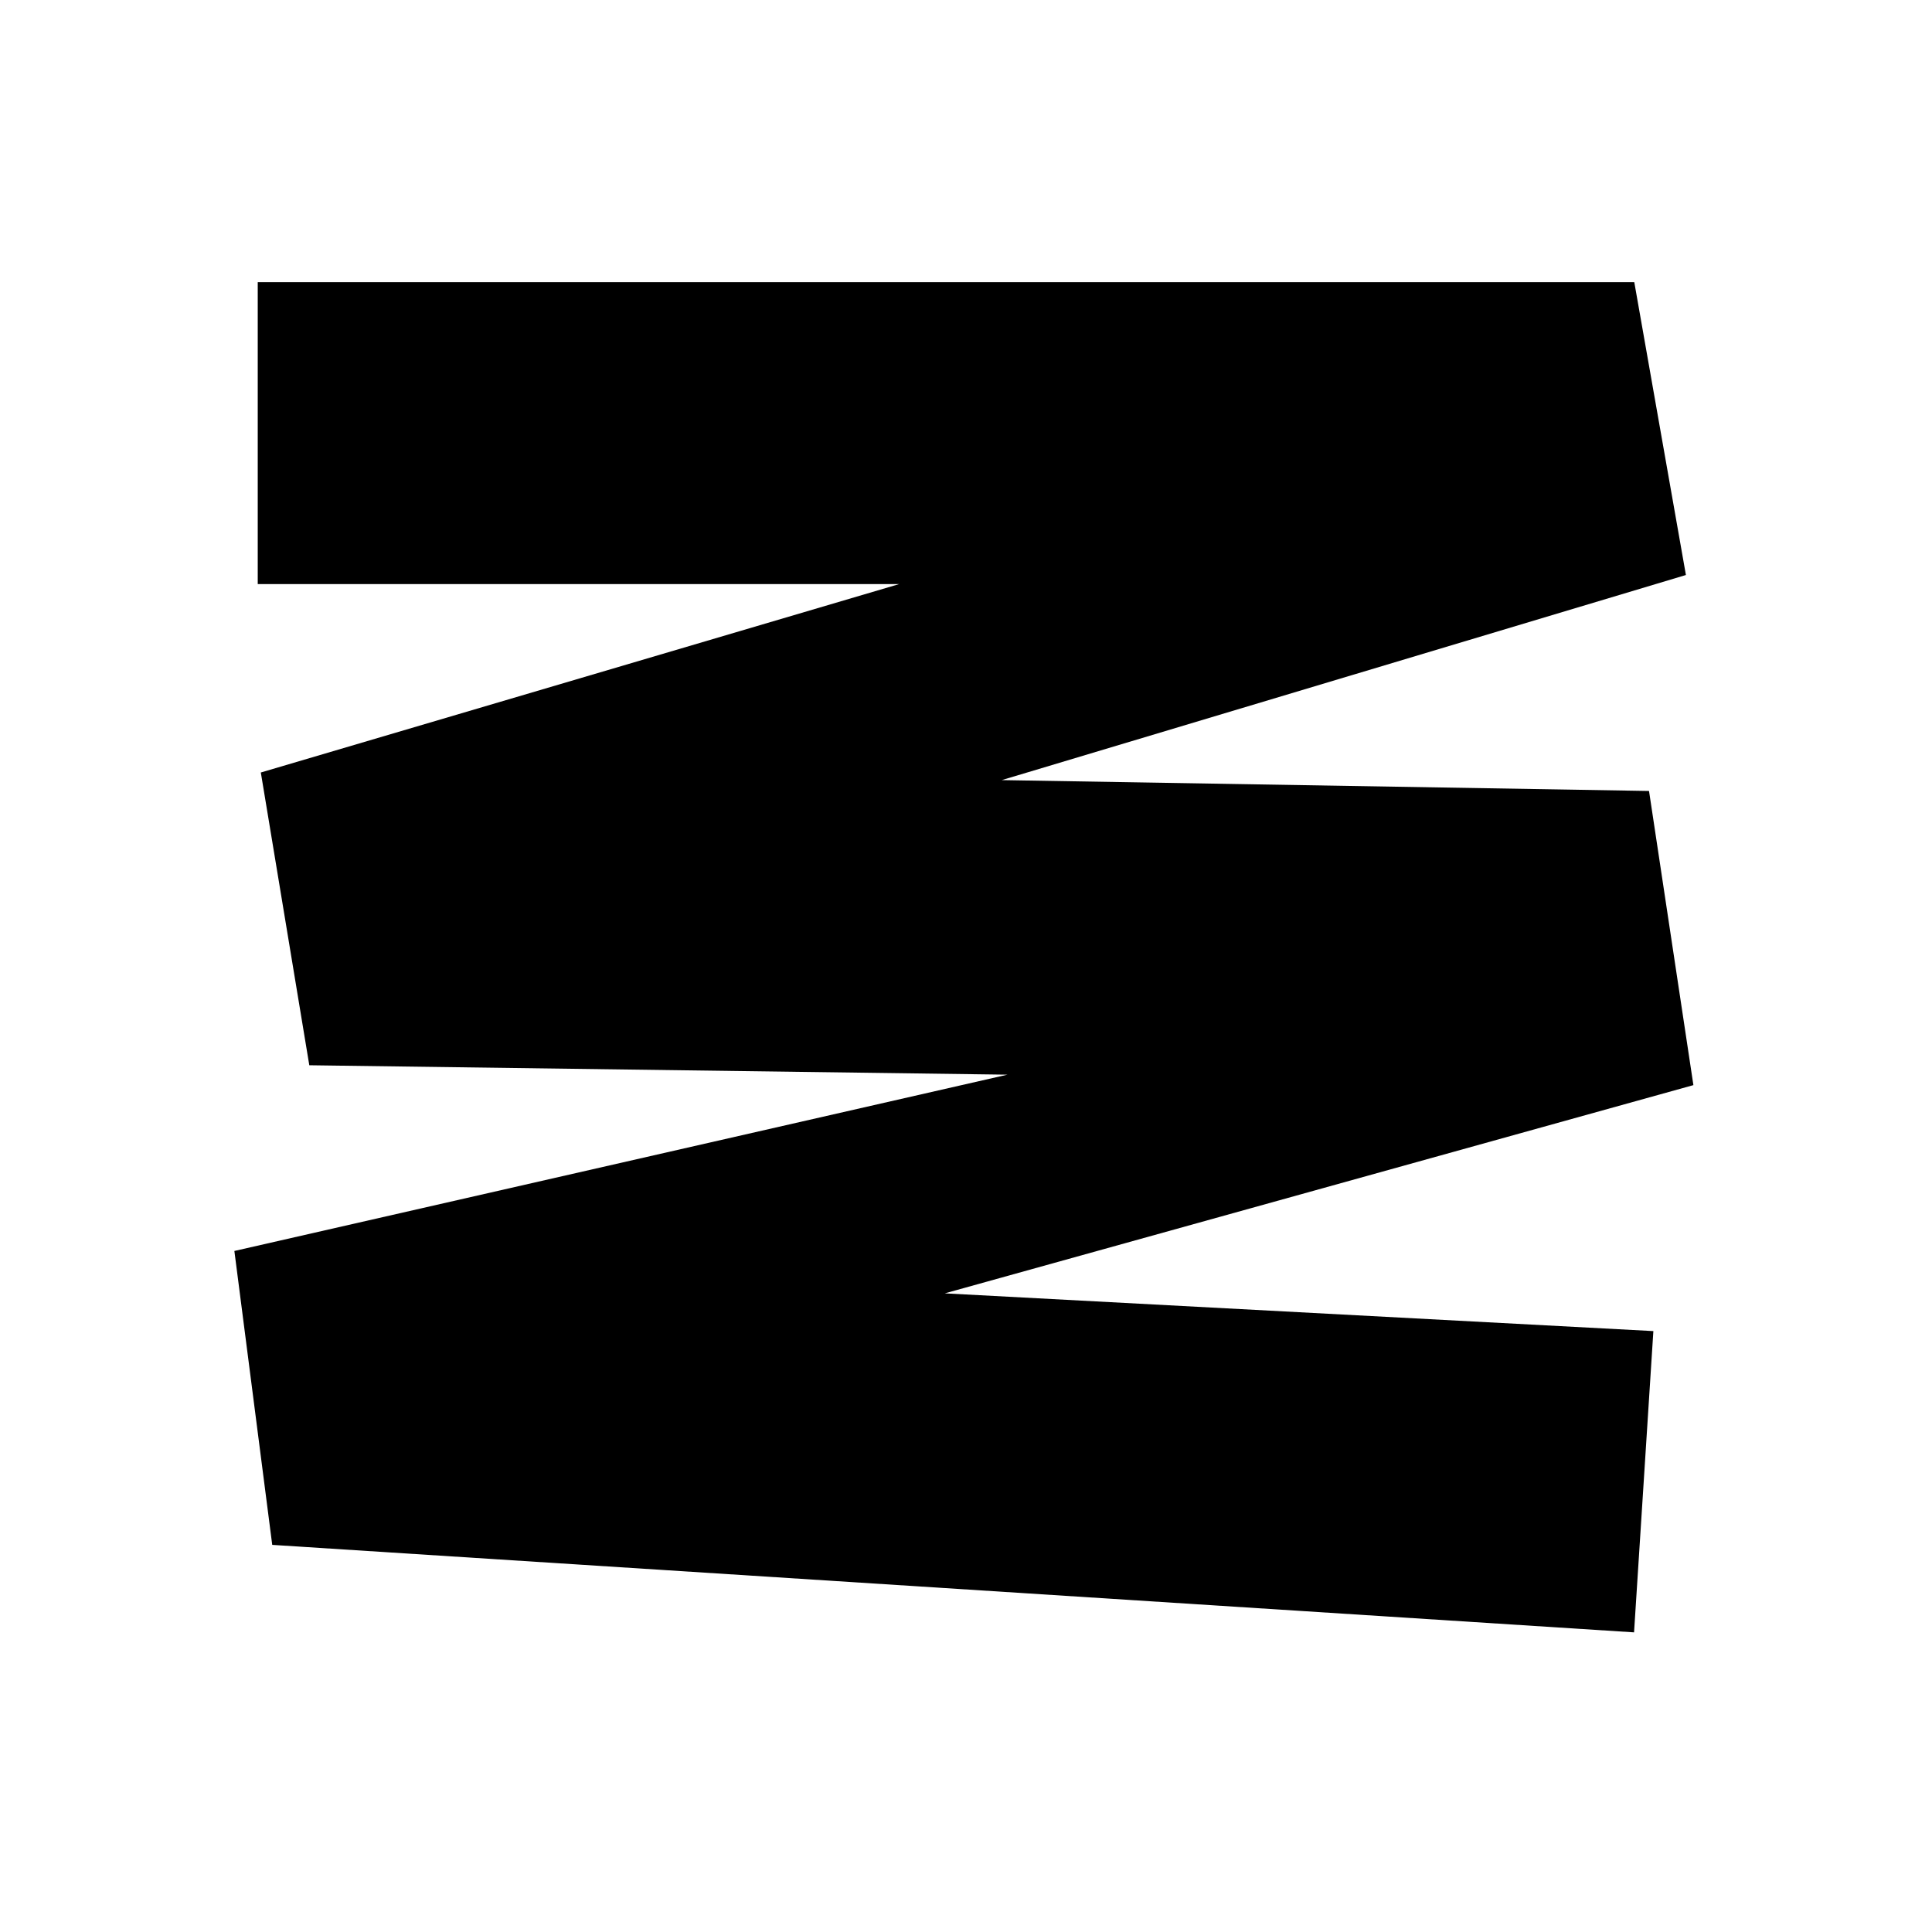
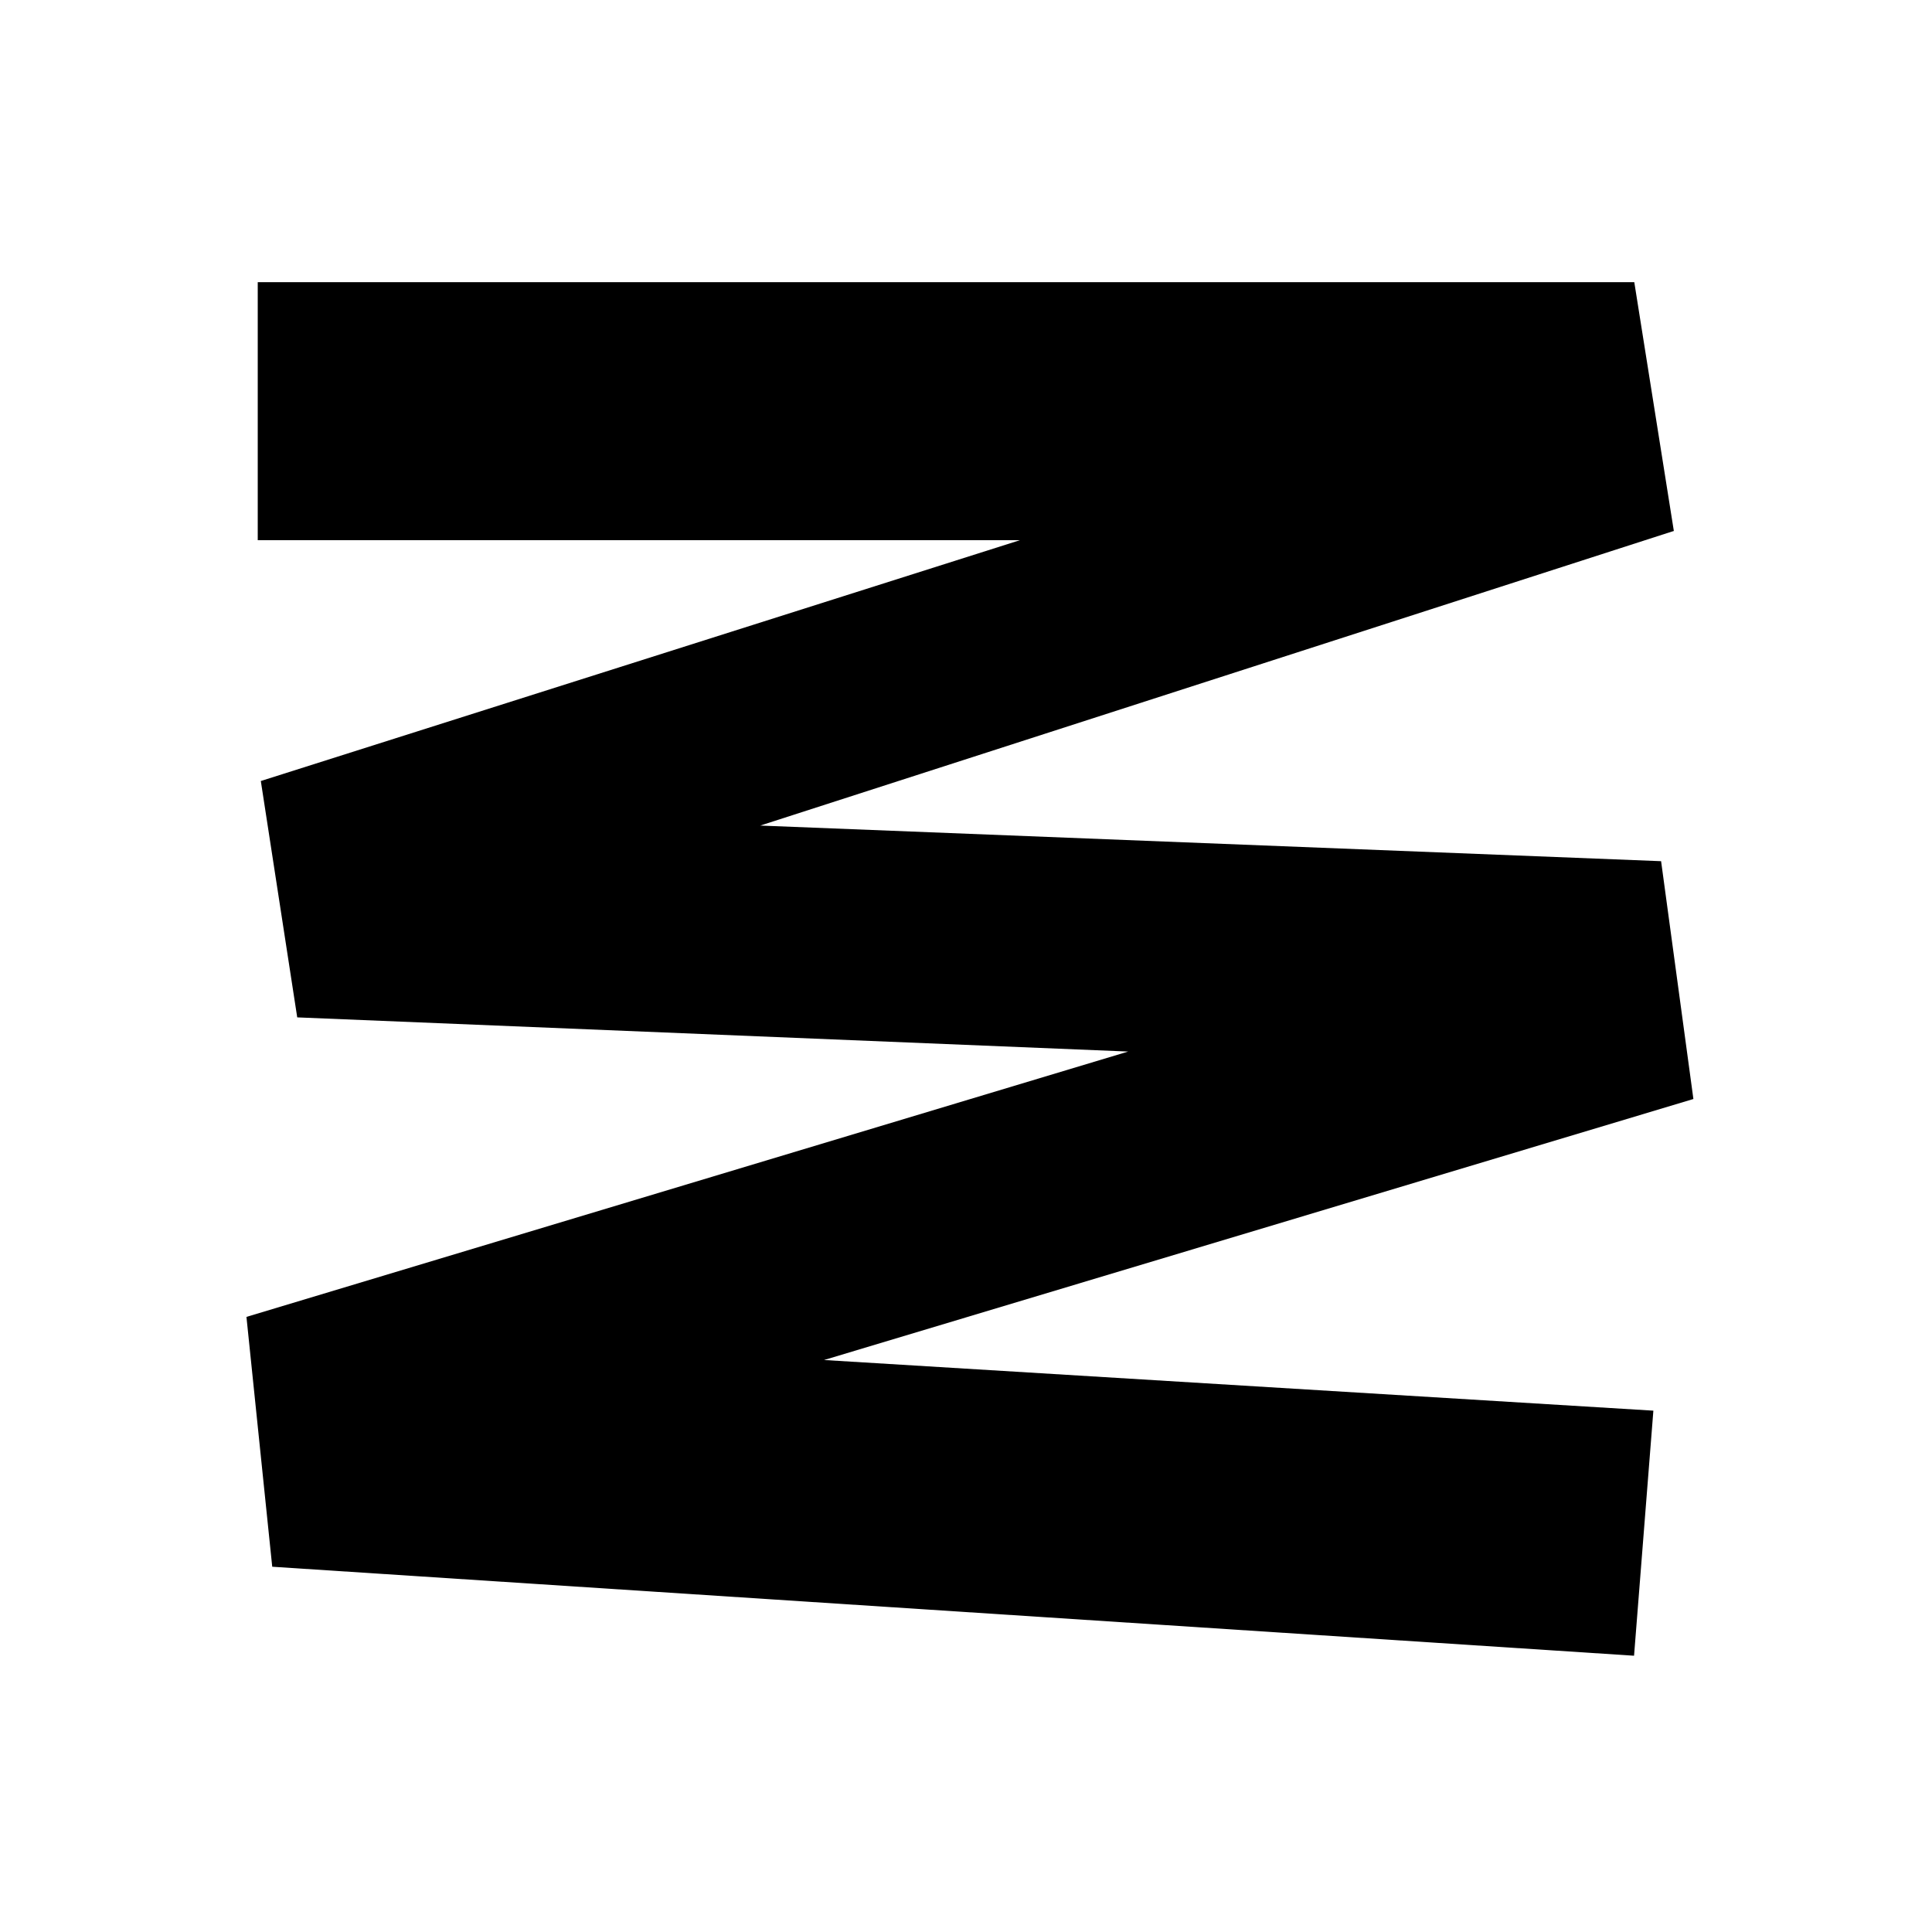
<svg xmlns="http://www.w3.org/2000/svg" viewBox="0 0 32 32">
-   <polygon points="27.065 27.037 4.509 25.588 3.882 20.72 16.686 17.8 5.123 17.644 4.32 12.795 14.894 9.674 4.269 9.674 4.269 4.674 27.069 4.674 27.924 9.524 16.592 12.921 27.313 13.101 28.048 17.973 15.649 21.422 27.385 22.047 27.065 27.037" />
+   <polygon points="27.065 27.424 4.509 25.95 4.082 21.812 18.686 17.417 4.923 16.851 4.32 12.936 16.894 8.947 4.269 8.947 4.269 4.674 27.069 4.674 27.724 8.794 12.592 13.674 27.513 14.264 28.048 18.203 13.649 22.526 27.385 23.365 27.065 27.424" />
</svg>
